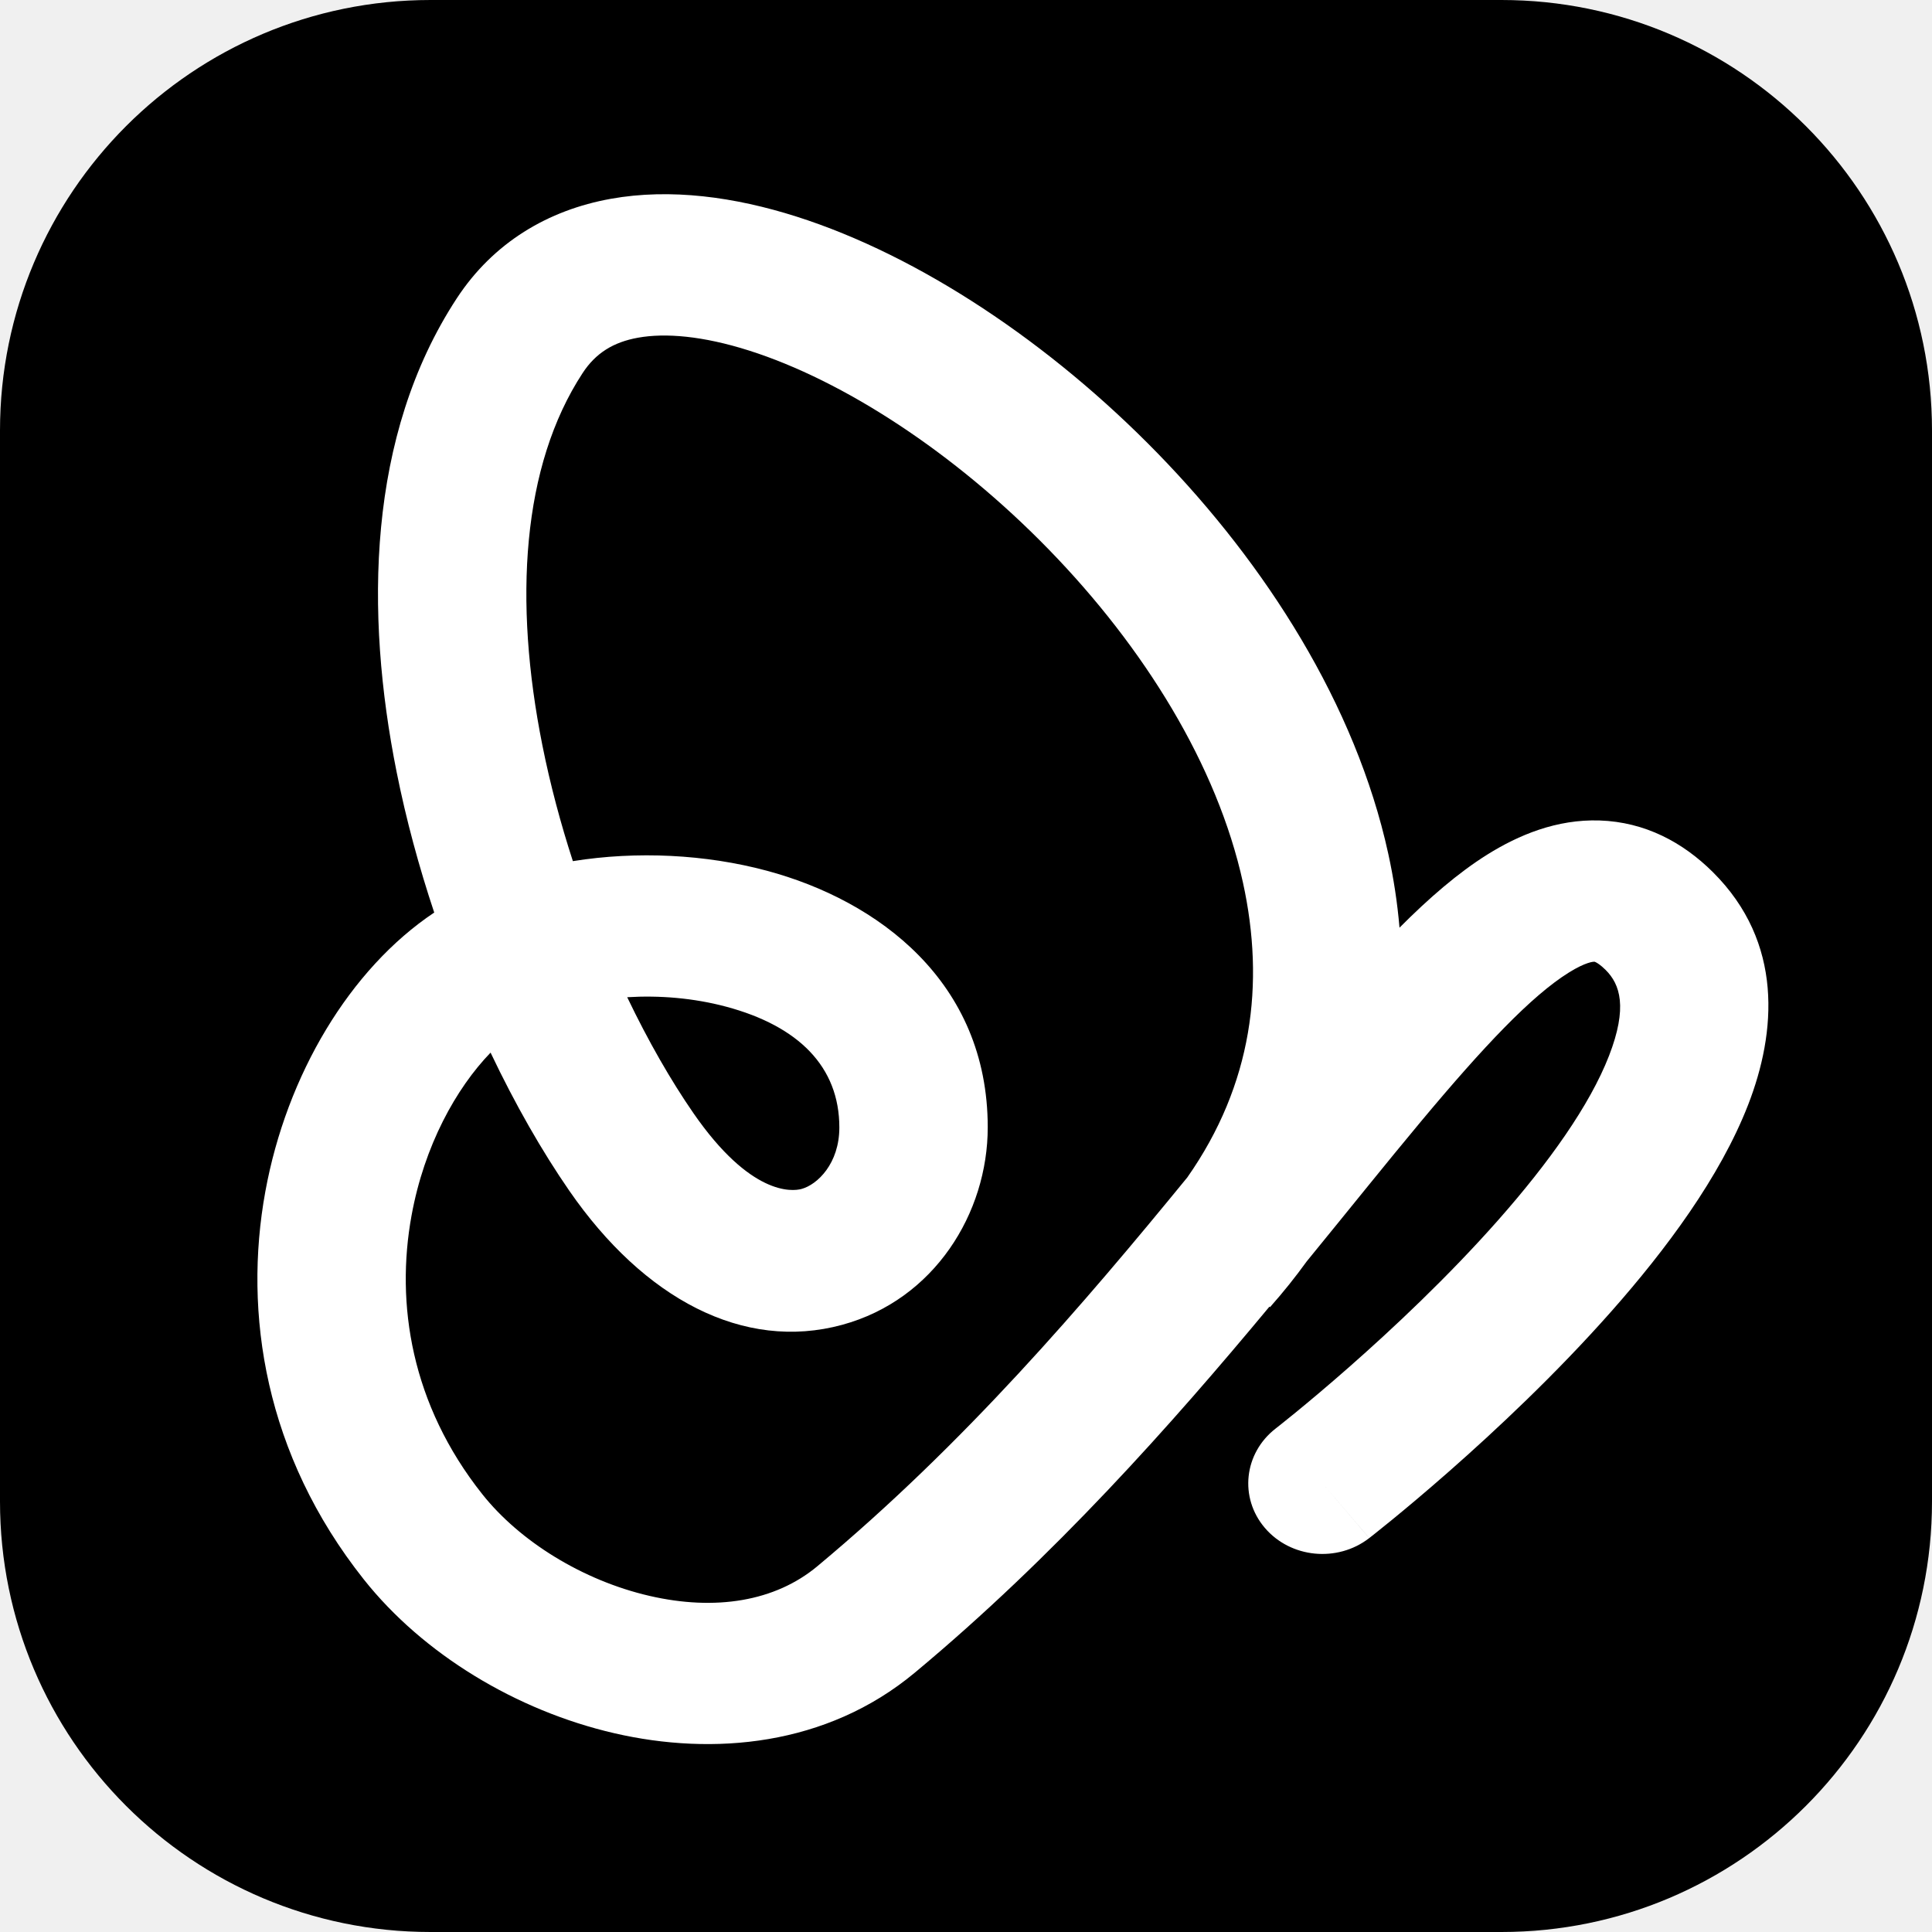
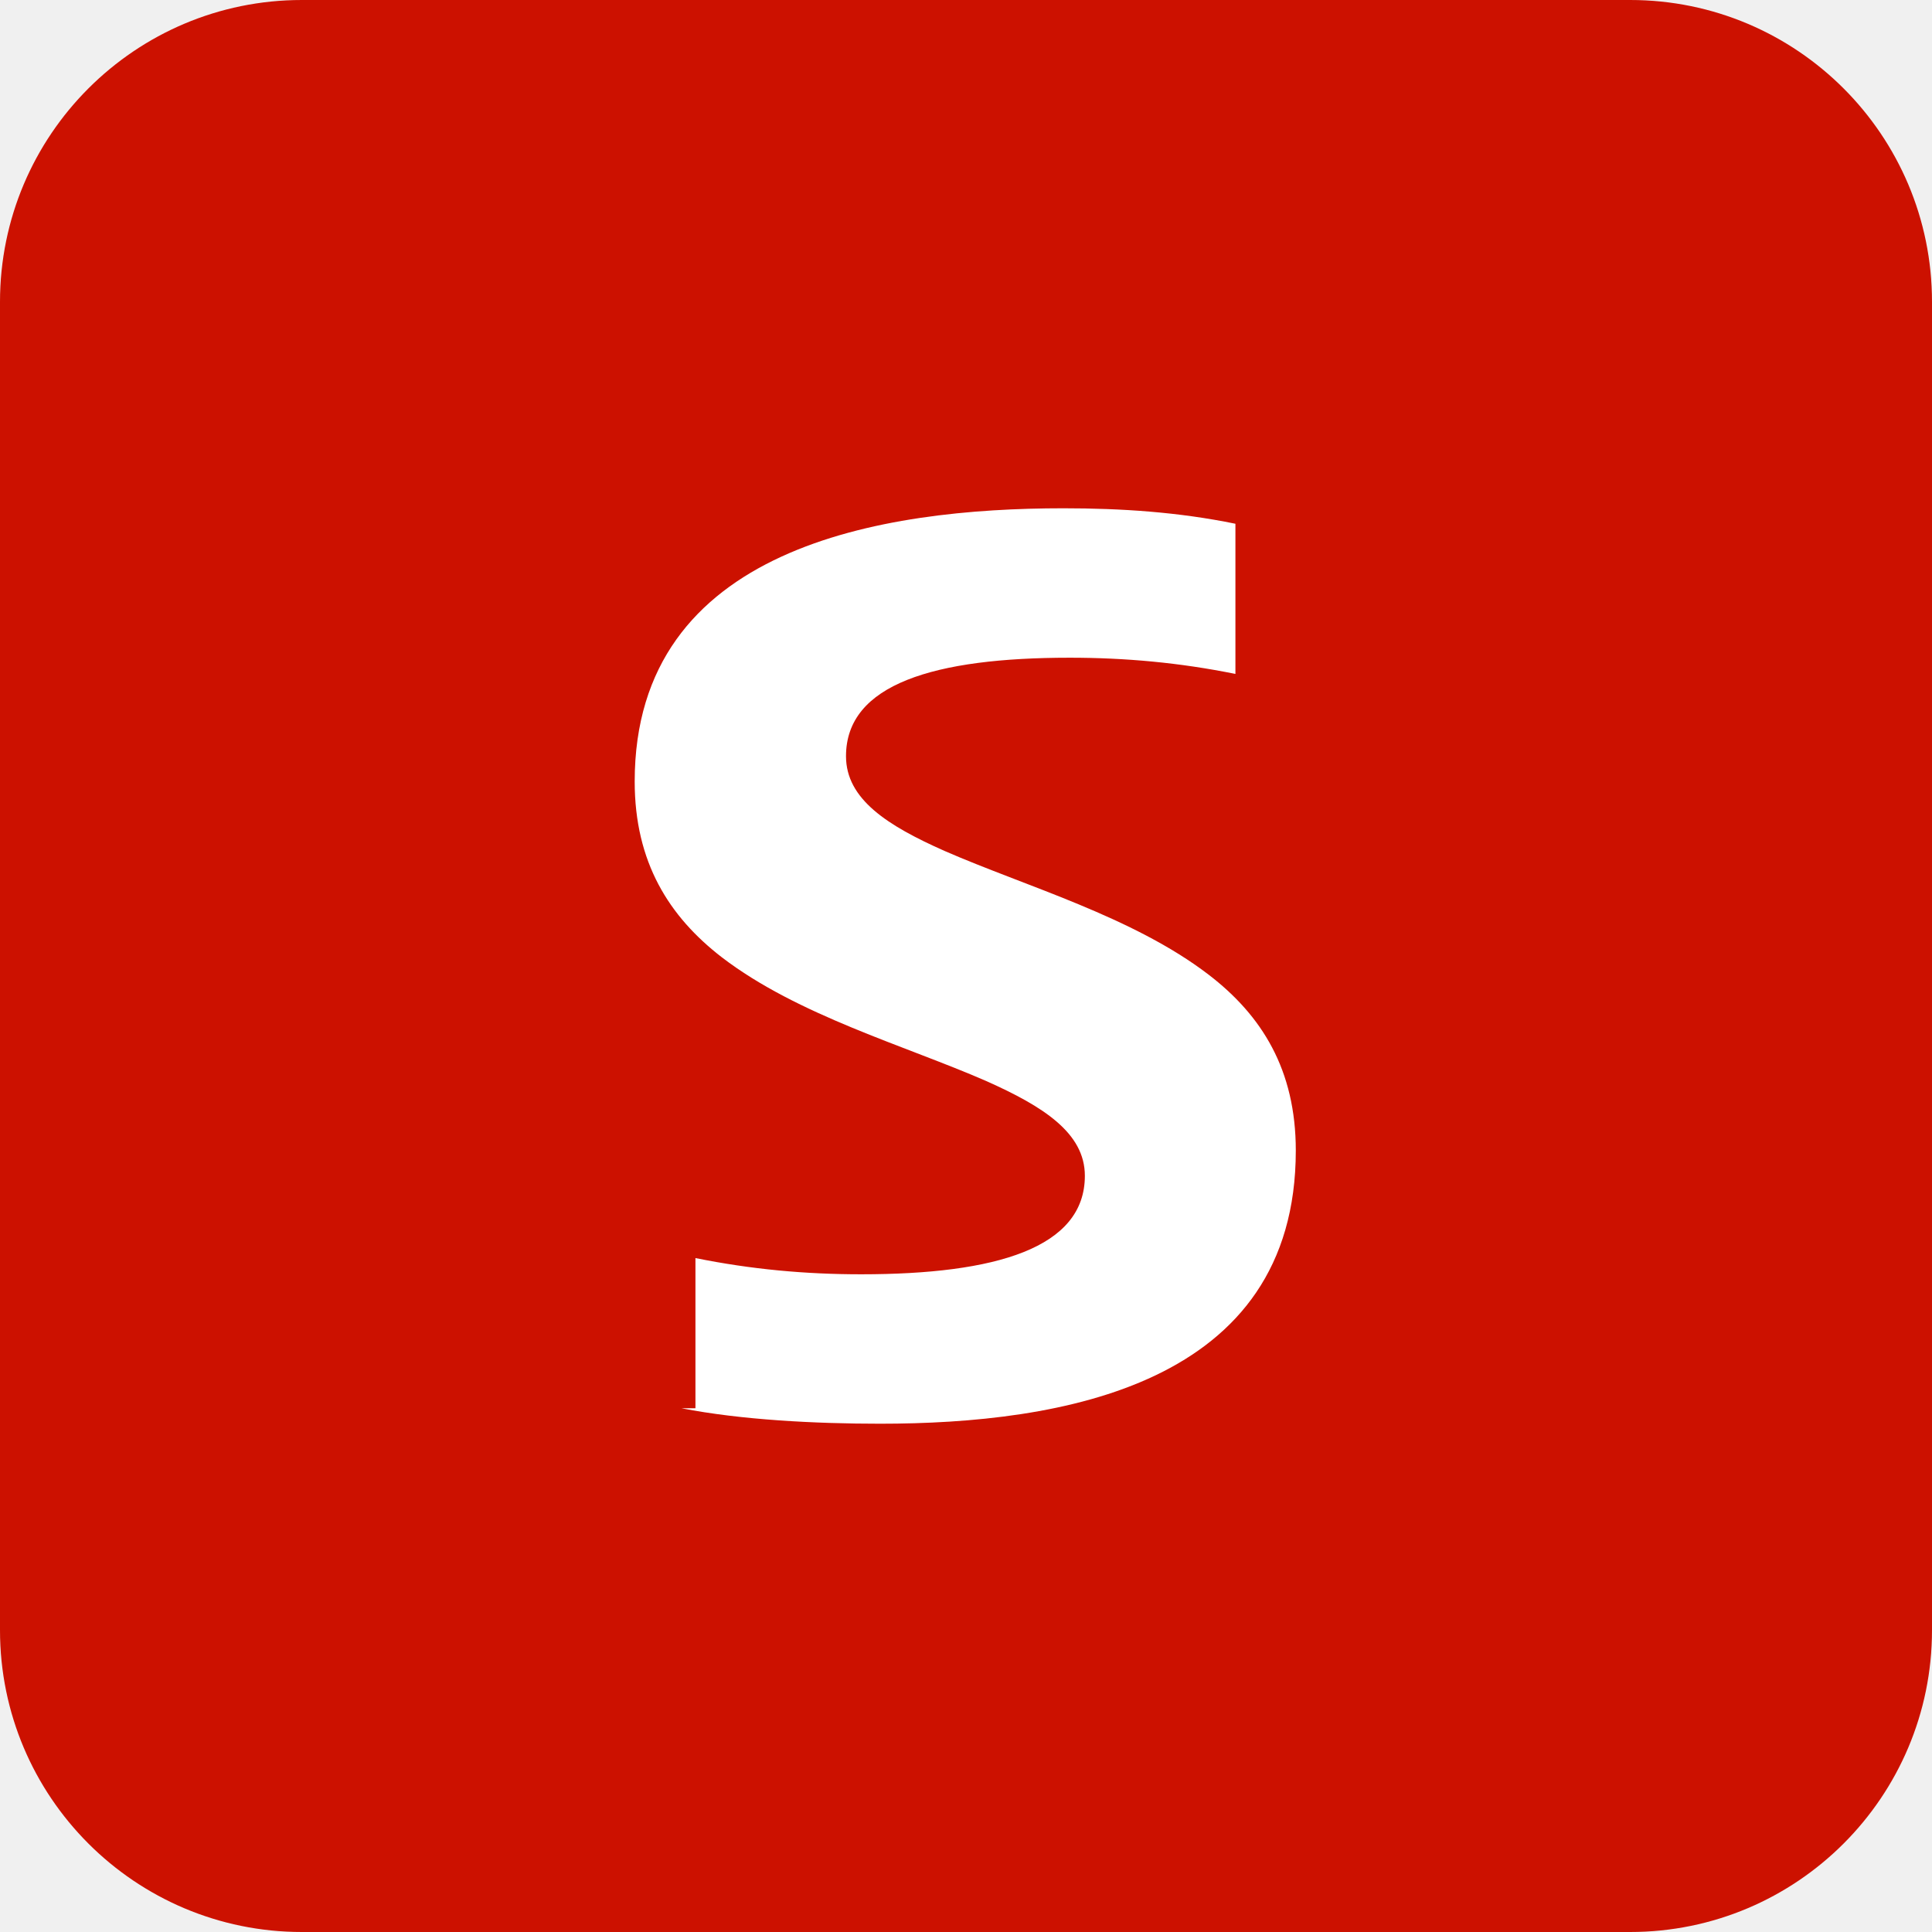
- <svg xmlns="http://www.w3.org/2000/svg" width="48" height="48" viewBox="0 0 700 700" fill="none">
-   <rect width="700" height="700" rx="156" fill="black" />
-   <path transform="translate(350,350) scale(1.05) translate(-350,-350)" d="M291.495 91.399C333.897 104.892 379.155 135.075 416.229 173.191C453.389 211.394 484.429 259.725 495.708 311.251C497.555 319.693 498.865 328.216 499.586 336.776C509.755 326.554 519.867 317.815 529.89 311.547C540.647 304.821 553.808 299.297 568.641 299.785C584.29 300.299 597.395 307.326 607.747 317.632C632.173 341.947 629.612 372.898 619.872 397.936C610.185 422.833 591.557 447.826 572.732 469.124C553.591 490.78 532.713 510.308 516.779 524.318C508.775 531.355 501.936 537.073 497.07 541.052C494.635 543.043 492.689 544.603 491.334 545.679C490.657 546.217 490.126 546.635 489.756 546.926C489.571 547.071 489.425 547.184 489.321 547.265C489.269 547.305 489.227 547.338 489.196 547.362C489.181 547.374 489.168 547.385 489.157 547.393C489.153 547.397 489.147 547.401 489.144 547.403C489.134 547.4 488.837 547.06 473.001 528.499L489.135 547.411C478.157 555.911 462.033 554.334 453.122 543.89C444.213 533.448 445.887 518.094 456.861 509.592C456.863 509.591 456.865 509.588 456.869 509.586C456.88 509.577 456.902 509.561 456.933 509.536C456.997 509.487 457.101 509.404 457.245 509.292C457.533 509.066 457.979 508.715 458.569 508.247C459.749 507.31 461.506 505.901 463.742 504.073C468.216 500.414 474.589 495.088 482.073 488.508C497.114 475.284 516.315 457.282 533.578 437.75C551.157 417.862 565.26 398.01 571.859 381.048C578.403 364.227 575.681 356.302 570.724 351.367C568.928 349.579 567.744 348.902 567.267 348.676C566.888 348.496 566.811 348.52 566.804 348.52C566.605 348.513 563.971 348.537 557.953 352.3C545.161 360.299 528.815 377.492 506.807 403.867C494.927 418.106 481.871 434.435 467.547 451.957C463.709 457.28 459.503 462.538 454.91 467.717L454.702 467.549C420.808 508.347 380.37 553.856 332.335 593.848C301.853 619.226 262.656 622.597 228.642 614.743C194.834 606.936 162.658 587.448 142.217 561.686C108.054 518.631 100.57 469.801 108.223 427.836C115.56 387.606 137.391 351.005 166.502 331.557C161.248 315.813 156.813 299.49 153.519 283.013C142.593 228.368 143.239 167.031 174.28 119.619C186.922 100.31 205.846 89.153 227.387 85.277C248.1 81.55 270.278 84.648 291.495 91.399ZM378.642 206.356C345.773 172.563 307.463 147.917 275.208 137.654C259.096 132.527 246.171 131.514 236.828 133.195C228.314 134.727 222.227 138.497 217.721 145.38C196.712 177.468 193.858 224.004 203.82 273.827C206.532 287.394 210.127 300.834 214.345 313.817C236.45 310.276 260.156 311.463 281.22 317.11C319.621 327.403 357.501 355.419 357.501 405.654C357.501 435.255 339.111 465.136 307.278 473.815C273.211 483.103 238.854 464.822 213.105 427.541C203.716 413.947 194.443 397.766 185.947 379.89C174.028 392.223 163.08 411.953 158.673 436.118C153.128 466.518 158.514 501.286 183.085 532.253C195.993 548.522 217.742 562.031 240.771 567.349C263.594 572.619 284.147 569.24 298.664 557.154C349.383 514.927 390.709 466.547 426.366 422.952C448.879 390.86 453.195 356.06 445.578 321.265C436.703 280.718 411.425 240.06 378.642 206.356ZM306.296 405.722C306.296 384.769 292.223 370.736 267.284 364.051C256.012 361.03 244.156 360.087 233.095 360.771C240.361 375.935 248.168 389.513 255.897 400.704C275.647 429.298 289.989 427.822 293.247 426.934C298.737 425.437 306.296 418.161 306.296 405.722Z" fill="white" />
+ <svg xmlns="http://www.w3.org/2000/svg" width="48" height="48" viewBox="0 0 512 512" fill="none">
+   <path d="M80,0 H432 A80,80,0,0,1,512,80 V432 A80,80,0,0,1,432,512 H80 A80,80,0,0,1,0,432 V80 A80,80,0,0,1,80,0 Z" fill="#CC1100" />
+   <path d="M180.6,373.2 C196.4,376.3 216.1,377.3 233.2,377.3 C281.1,377.3 343.4,367.2 343.4,304.9 C343.4,283.5 334.4,269.1 320.3,258.3 C300.2,242.9 271.8,234.9 250.3,225.5 C235.2,218.8 224.2,211.8 224.2,200.4 C224.2,181.3 247.6,174.3 283.5,174.3 C298.2,174.3 312.6,175.6 327.4,178.6 L327.4,138.8 C312.3,135.7 297.2,134.7 281.8,134.7 C233.9,134.7 168.2,144.8 168.2,207.1 C168.2,228.5 177.3,242.9 191.3,253.7 C211.4,269.1 239.9,277.1 261.4,286.5 C276.4,293.2 287.5,300.2 287.5,311.6 C287.5,330.7 264.0,337.7 228.2,337.7 C213.5,337.7 199.1,336.4 184.3,333.4 L184.3,373.2 Z" fill="#FFFFFF" />
</svg>
